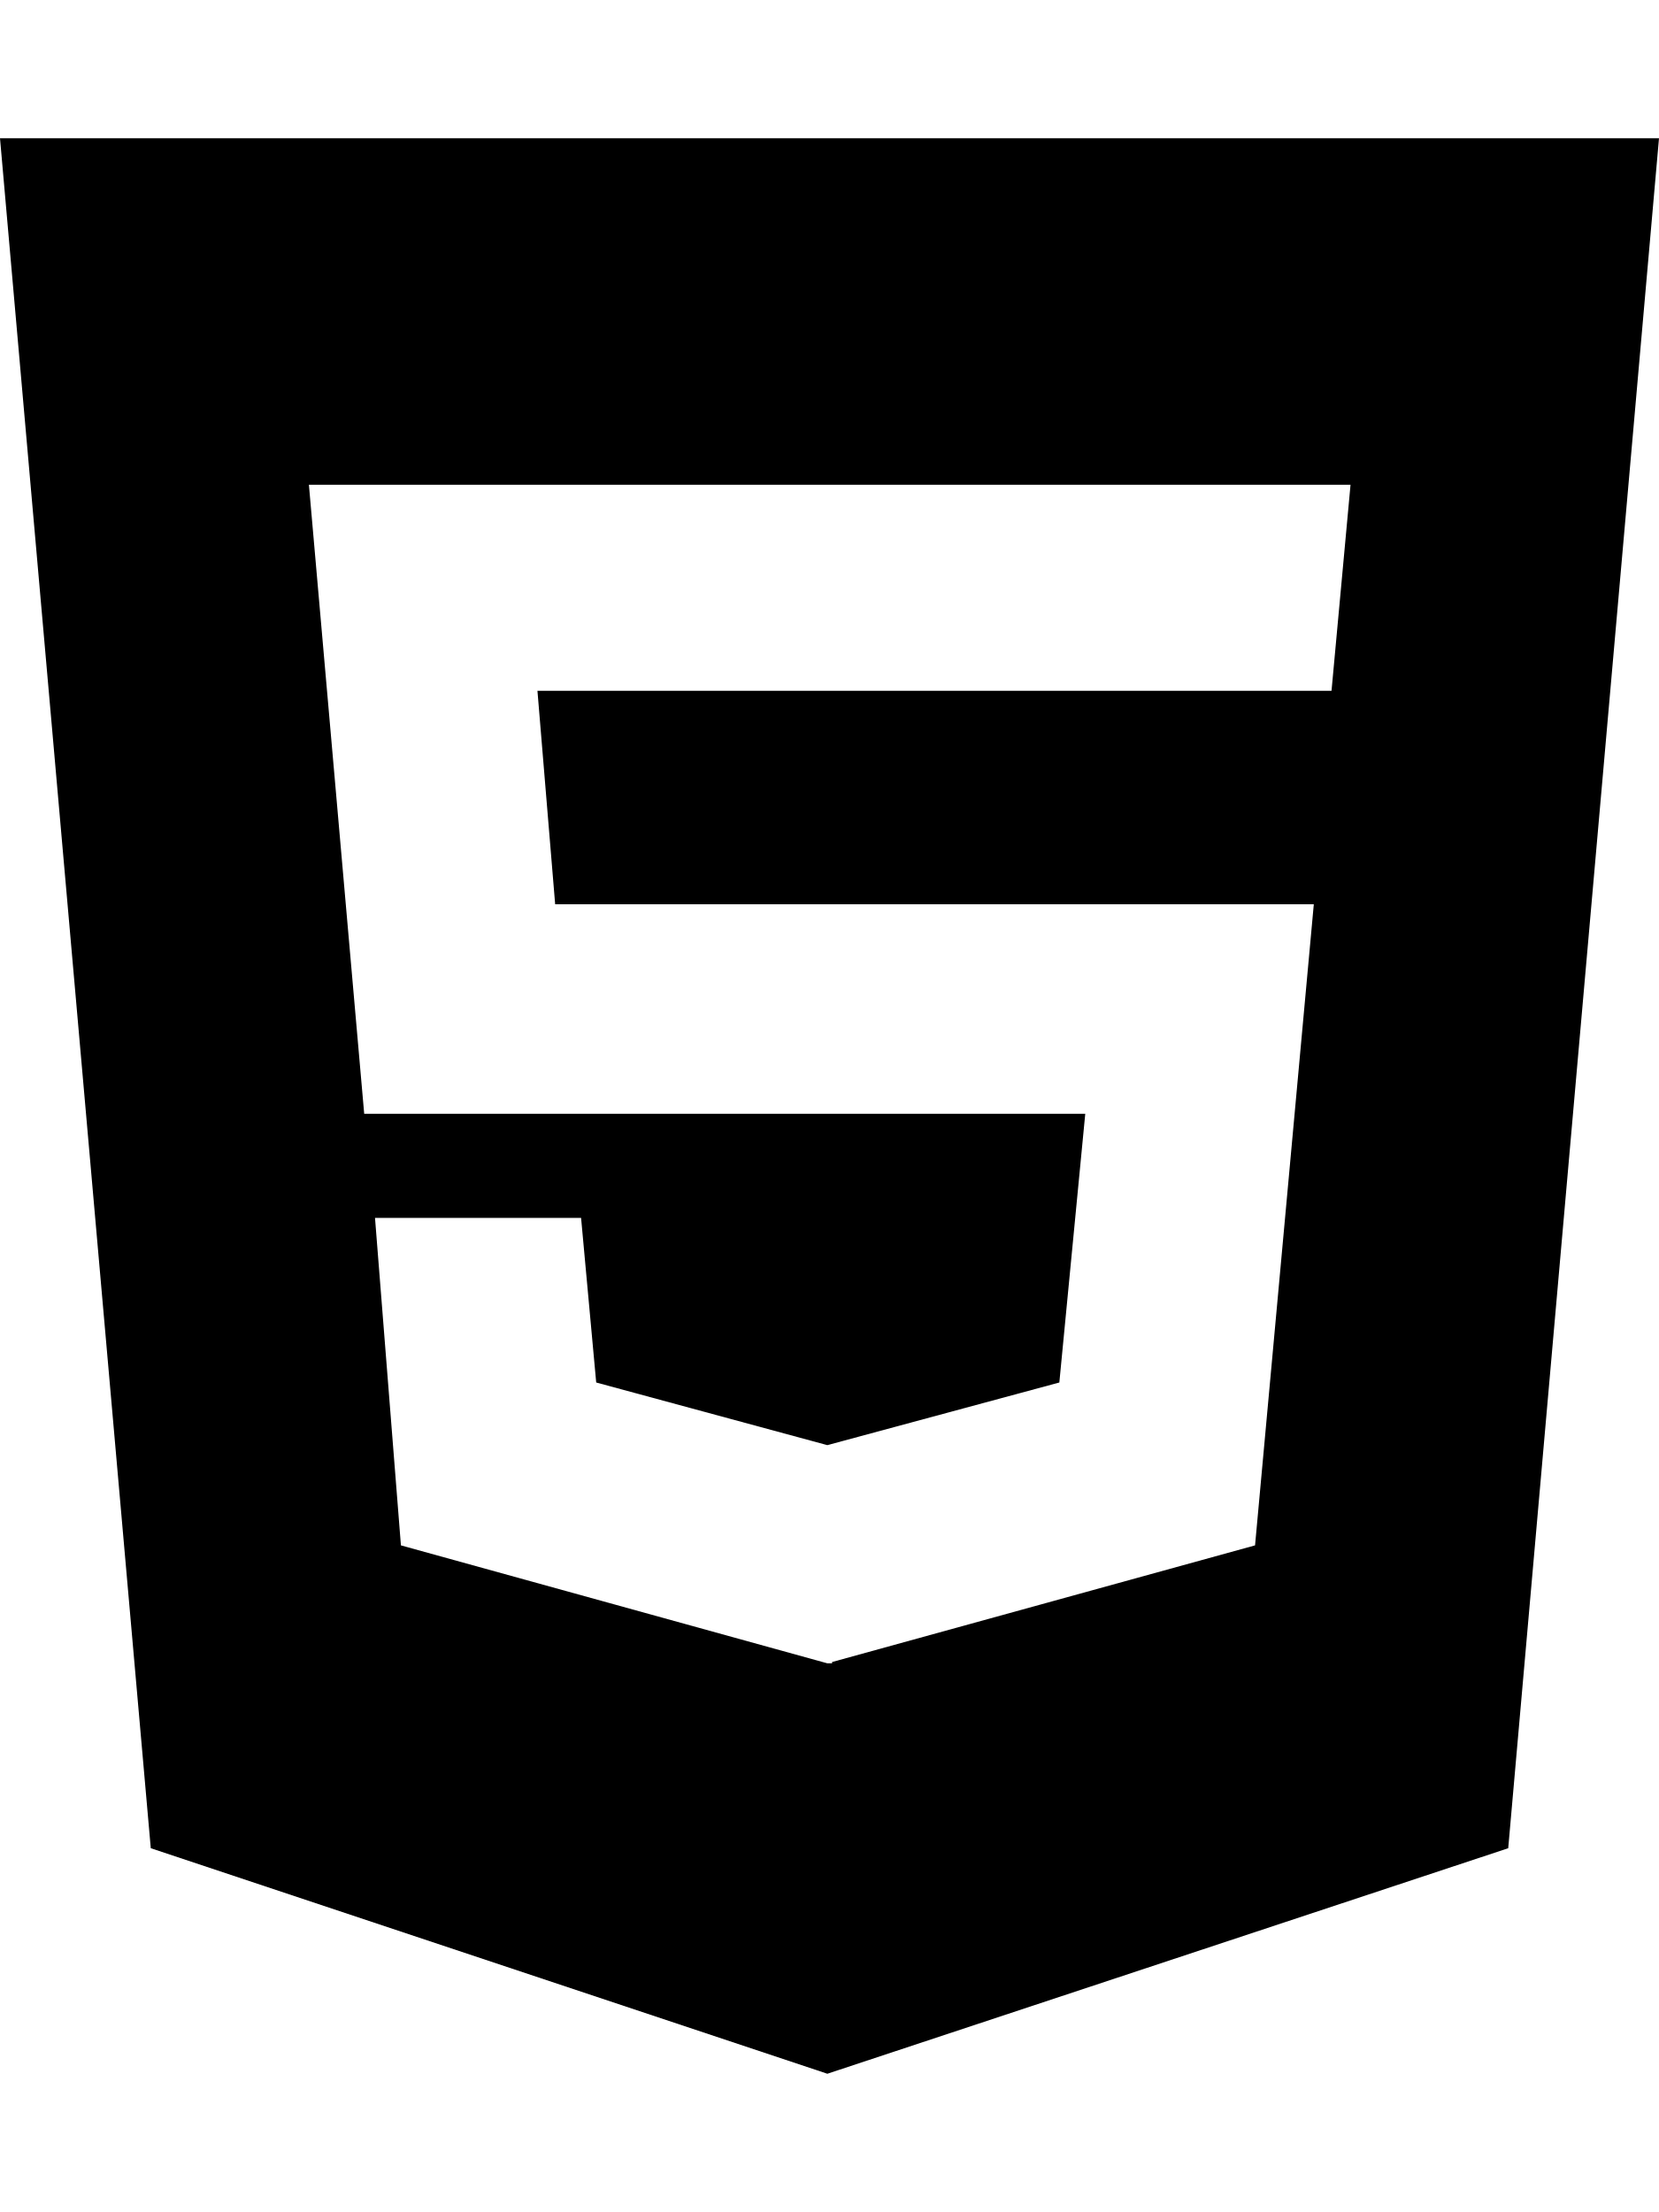
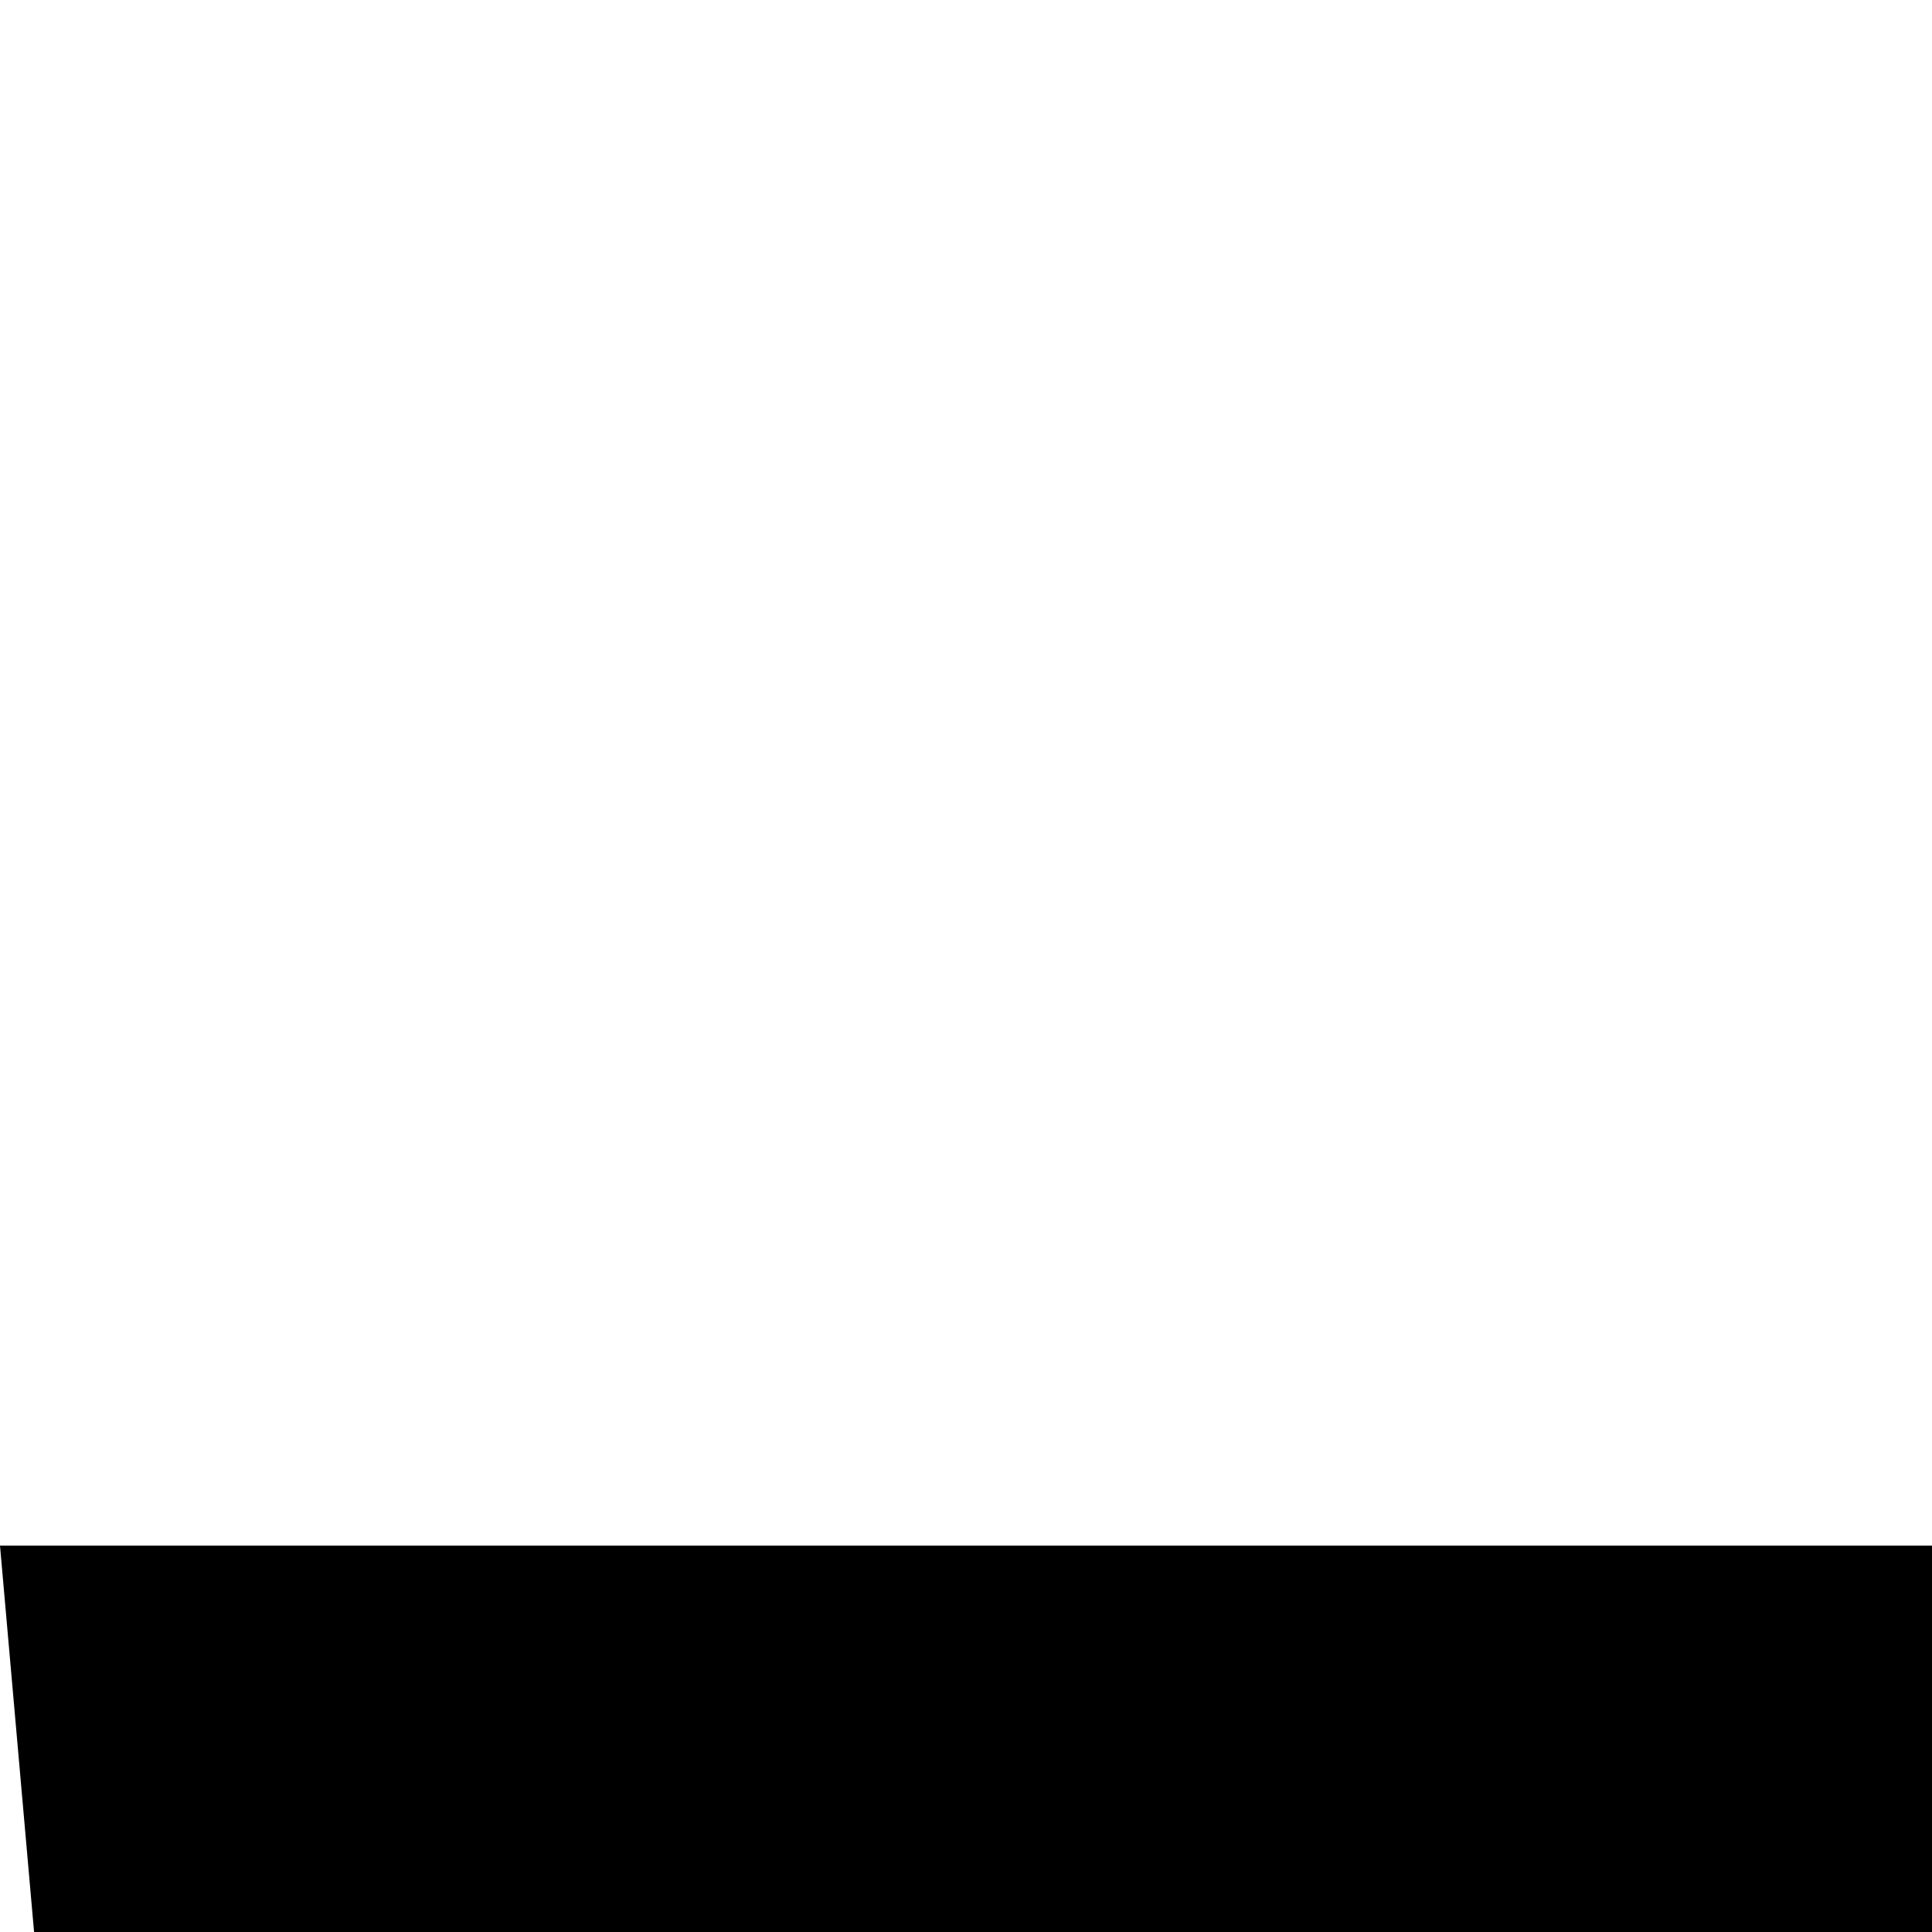
- <svg xmlns="http://www.w3.org/2000/svg" viewBox="0 0 384 512">
+ <svg xmlns="http://www.w3.org/2000/svg" viewBox="0 0 40 40">
  <path d="M0 32l34.9 395.8L191.5 480l157.6-52.2L384 32H0zm308.2 127.9H124.4l4.1 49.4h175.6l-13.6 148.4-97.9 27v.3h-1.1l-98.7-27.3-6-75.8h47.7L138 320l53.5 14.5 53.7-14.5 6-62.2H84.3L71.5 112.2h241.1l-4.4 47.7z" />
</svg>
